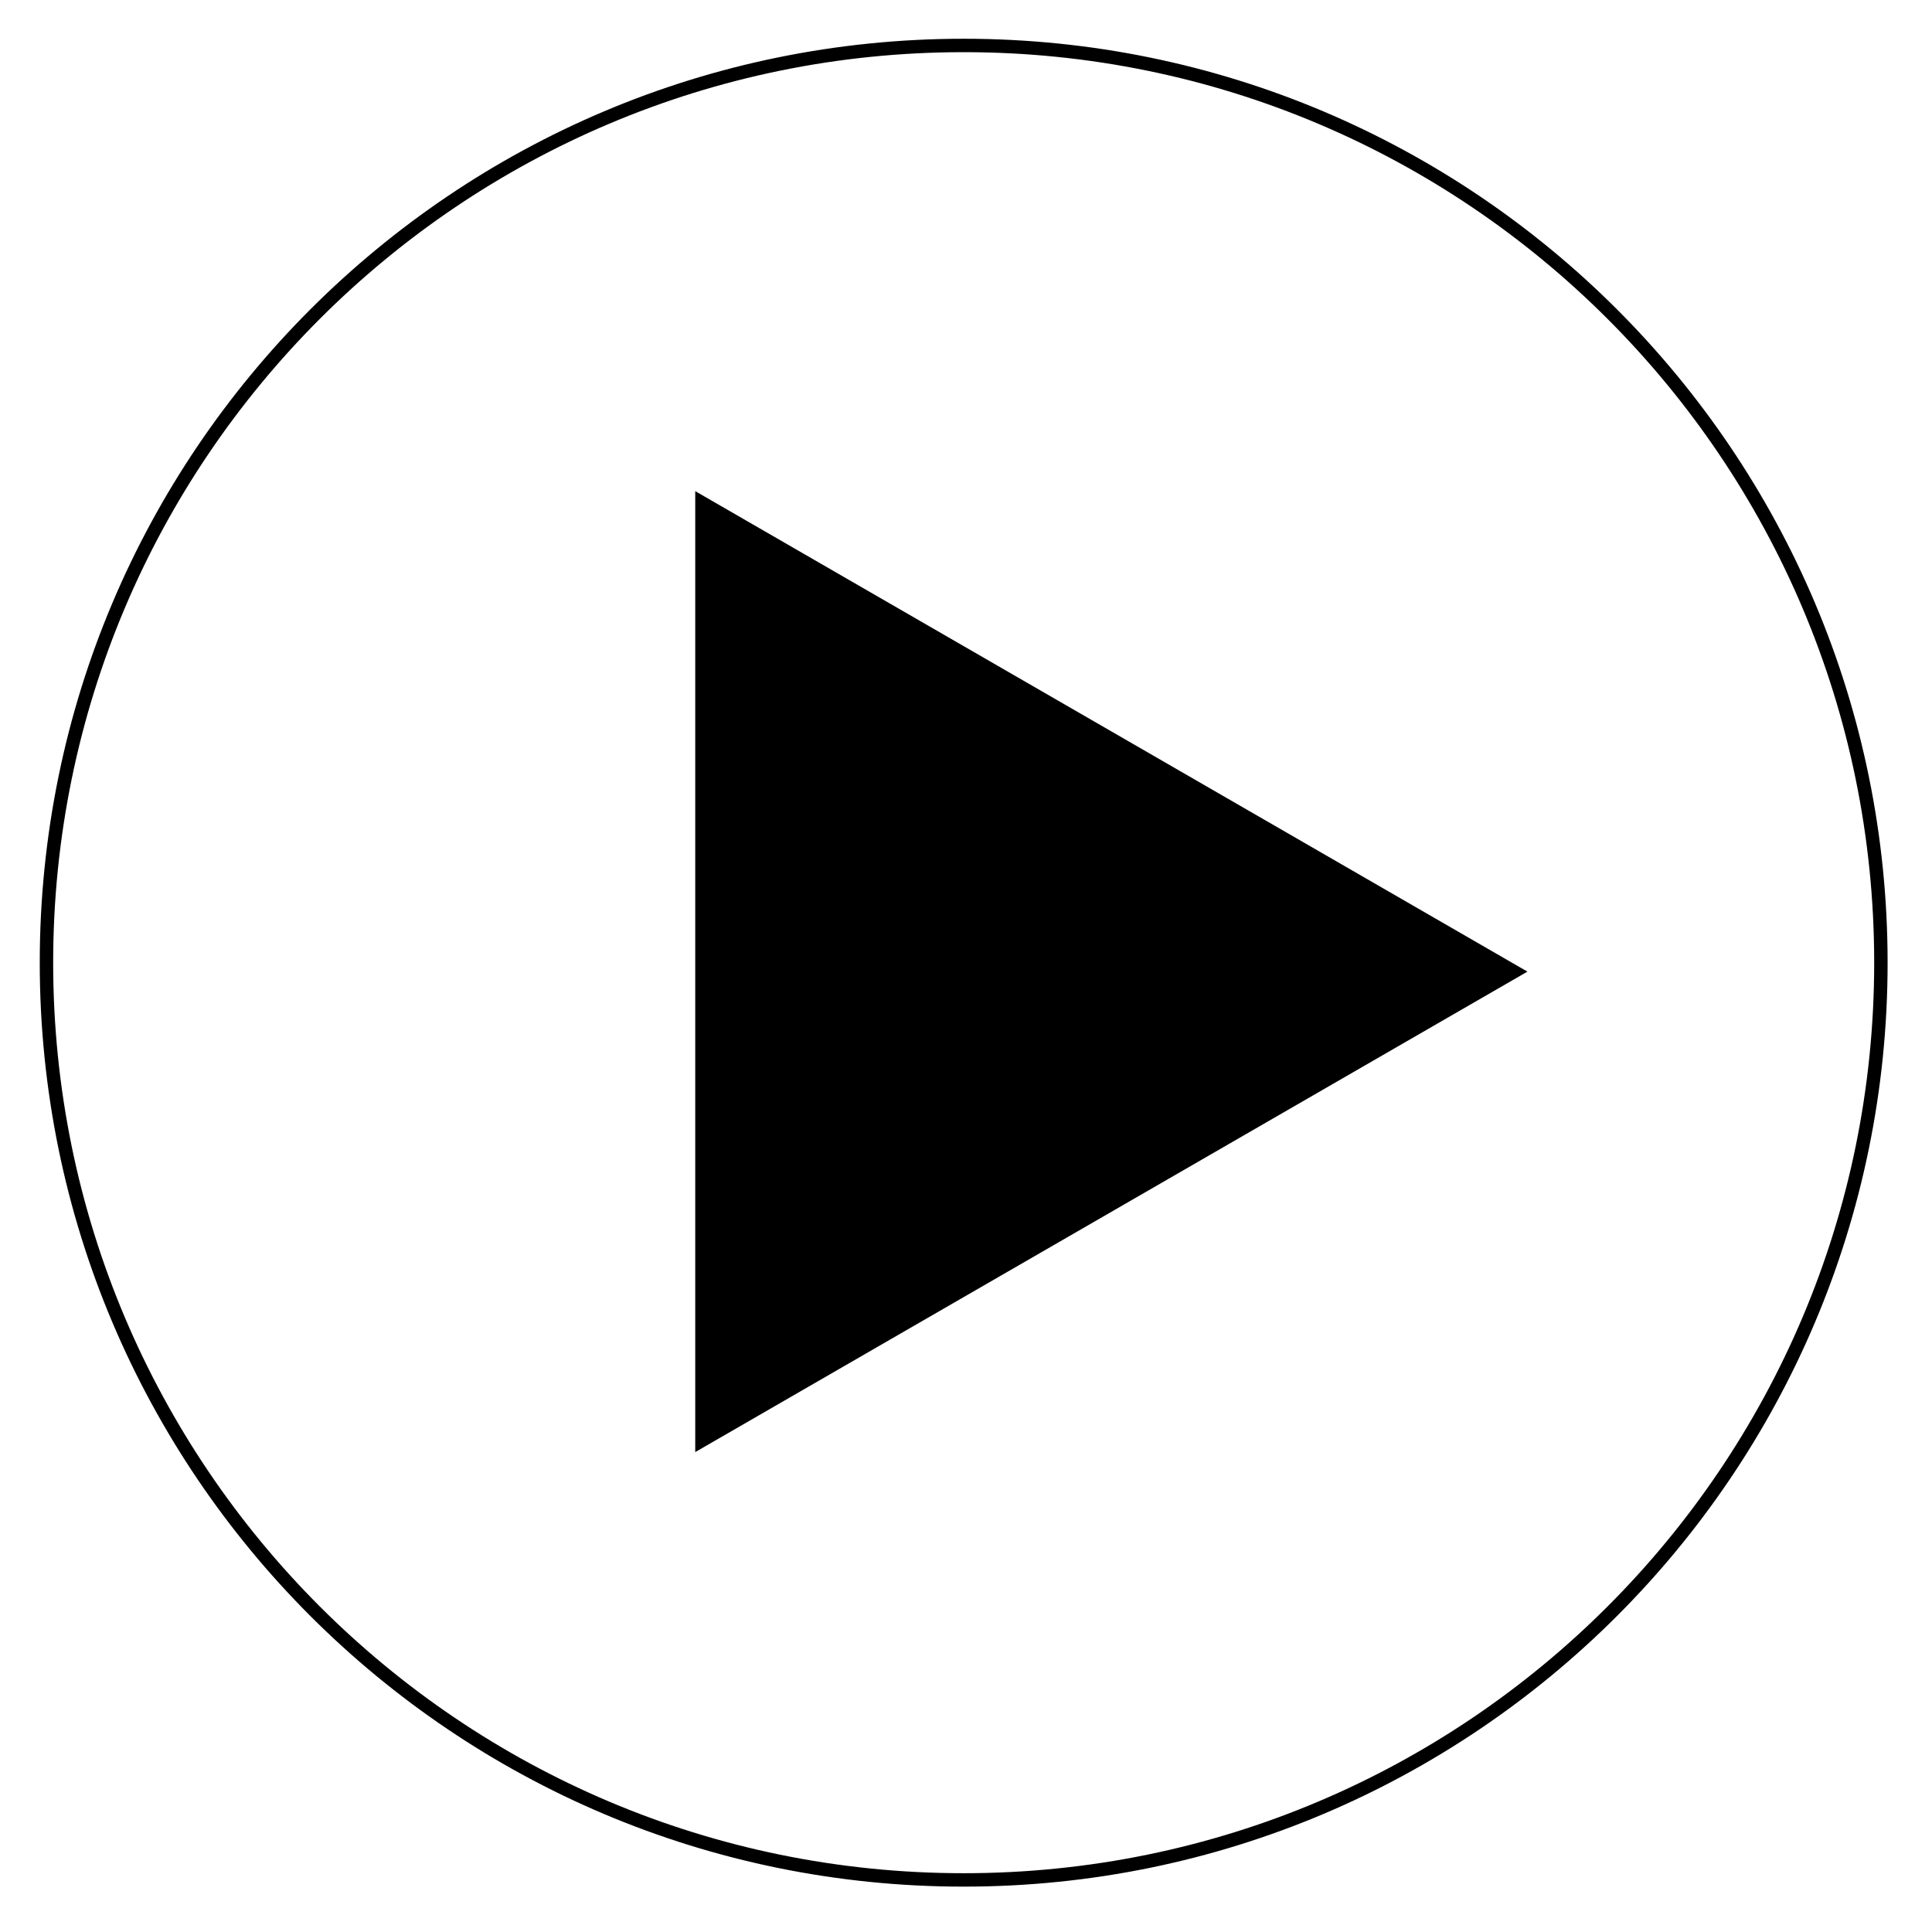
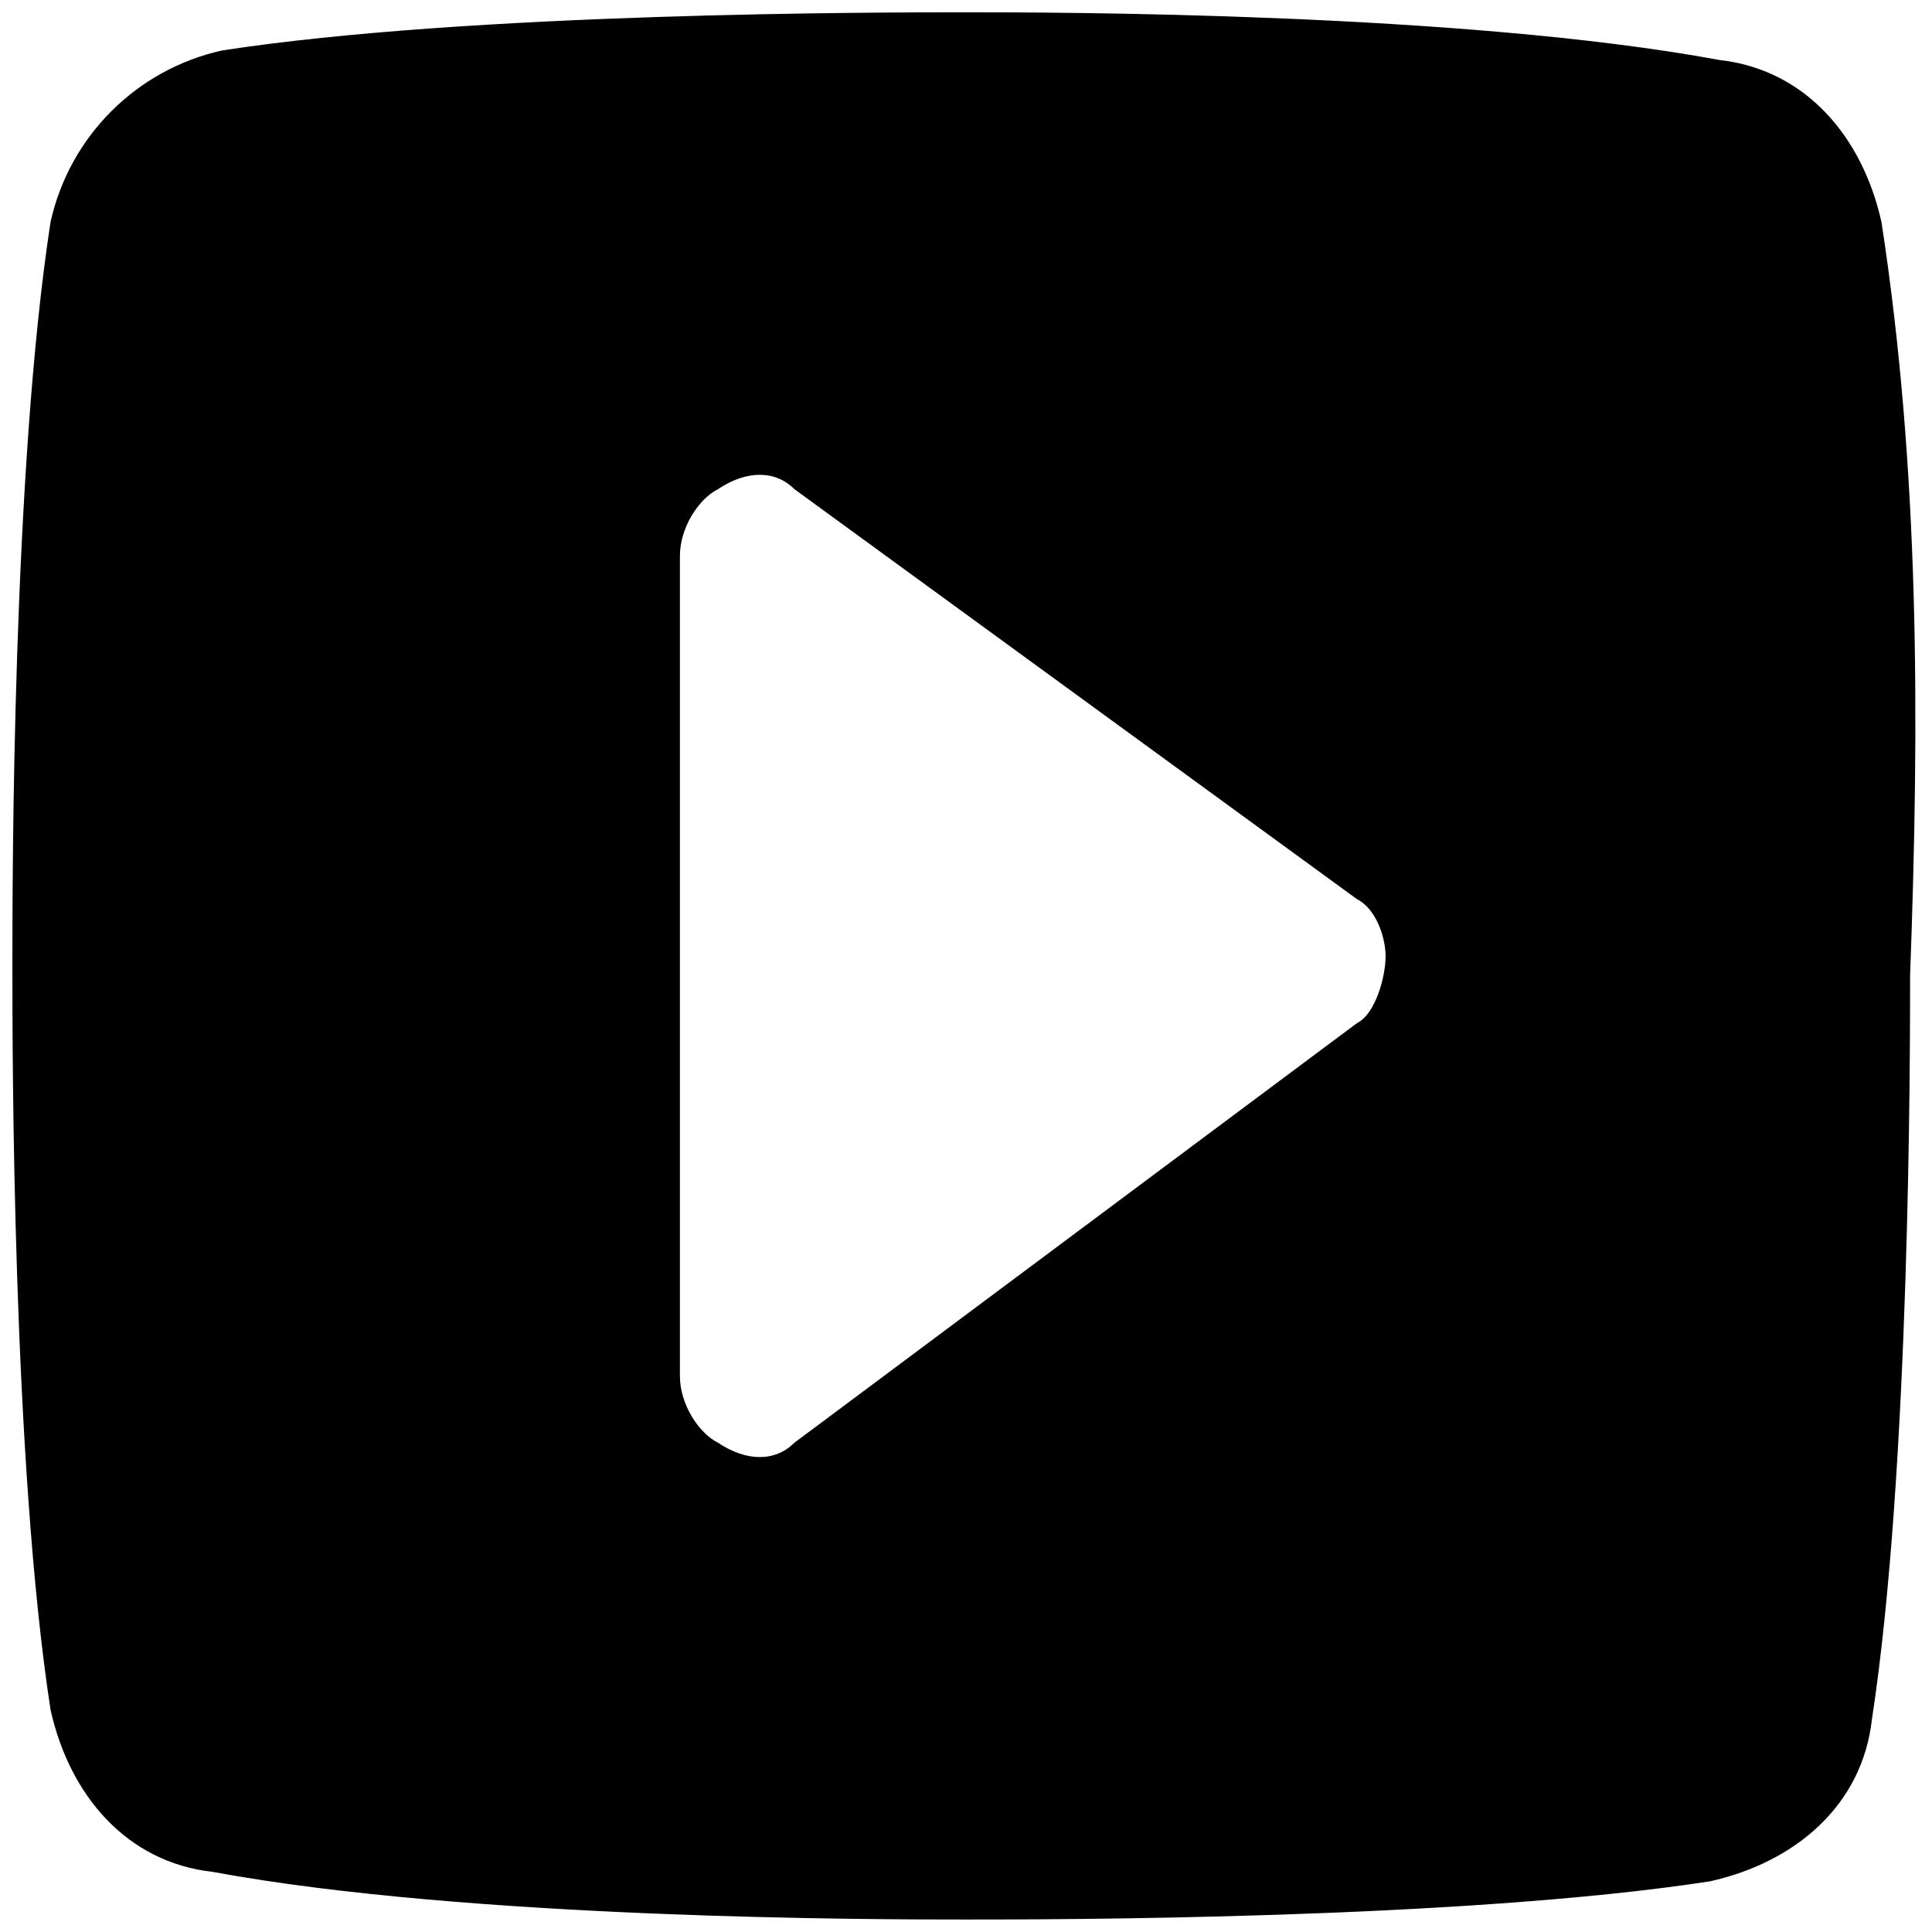
- <svg xmlns="http://www.w3.org/2000/svg" fill="none" viewBox="0 0 144 144">
-   <path stroke="currentcolor" d="M140.191 71.753c0 37.757-30.607 68.365-68.364 68.365-37.756 0-68.364-30.608-68.364-68.365 0-37.757 30.608-68.365 68.364-68.365 37.757 0 68.364 30.608 68.364 68.365Z" />
-   <path fill="currentcolor" d="M113.845 72.419 51.819 108.23V36.607l62.026 35.812Z" />
+ <svg xmlns="http://www.w3.org/2000/svg" width="65" height="65" viewBox="0 0 65 65" fill="none">
+   <path fill="currentColor" d="M63.3 7.472c-.642-2.887-2.567-5.133-5.454-5.454C49.183.414 35.388.414 32.5.414c-2.887 0-16.683 0-25.025 1.283A7.596 7.596 0 0 0 1.7 7.472C.417 15.814.417 29.61.417 32.497c0 2.888 0 16.684 1.283 25.025.642 2.888 2.567 5.134 5.454 5.455C15.817 64.58 29.613 64.58 32.5 64.58c2.888 0 16.683 0 25.025-1.284 2.888-.641 5.133-2.566 5.454-5.454 1.284-8.341 1.284-22.458 1.284-25.025.32-8.662.32-17.004-.963-25.346Zm-17.646 26.95L26.725 48.54c-.642.642-1.604.642-2.567 0-.641-.32-1.283-1.283-1.283-2.246V18.702c0-.963.642-1.925 1.283-2.246.963-.642 1.925-.642 2.567 0l18.93 13.796c.64.32.962 1.283.962 1.925 0 .641-.321 1.925-.963 2.245Z" />
</svg>
